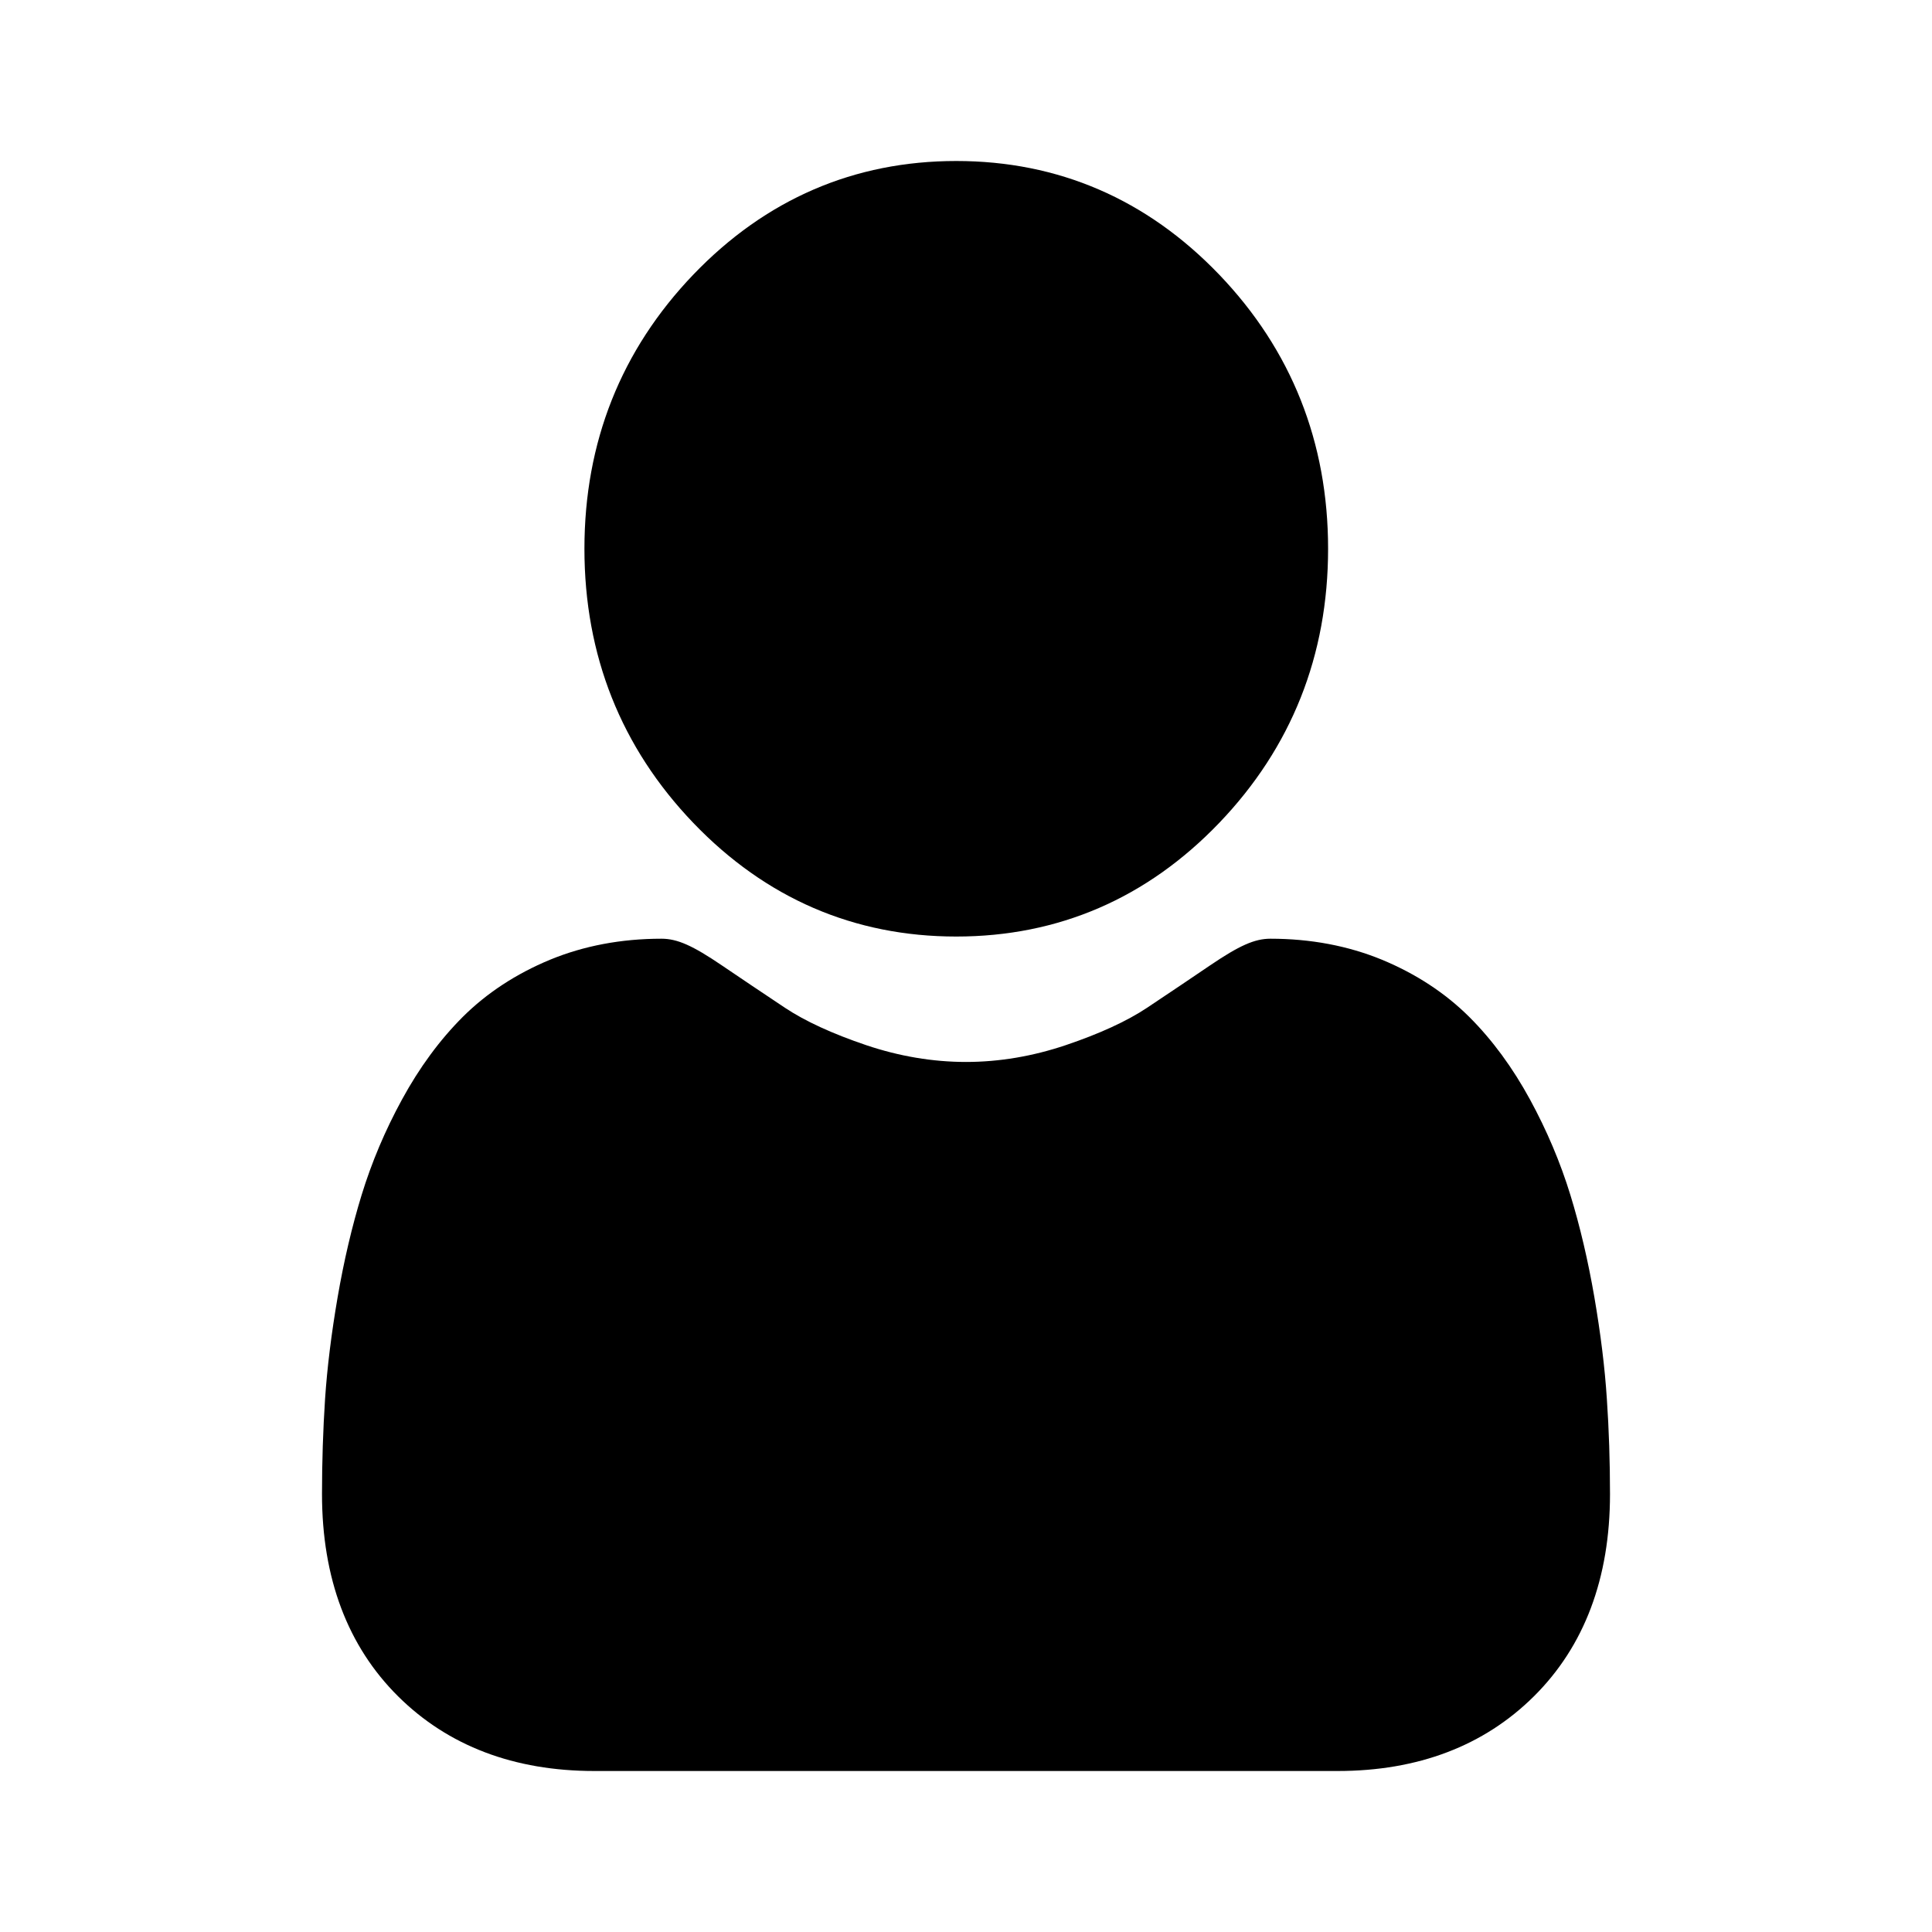
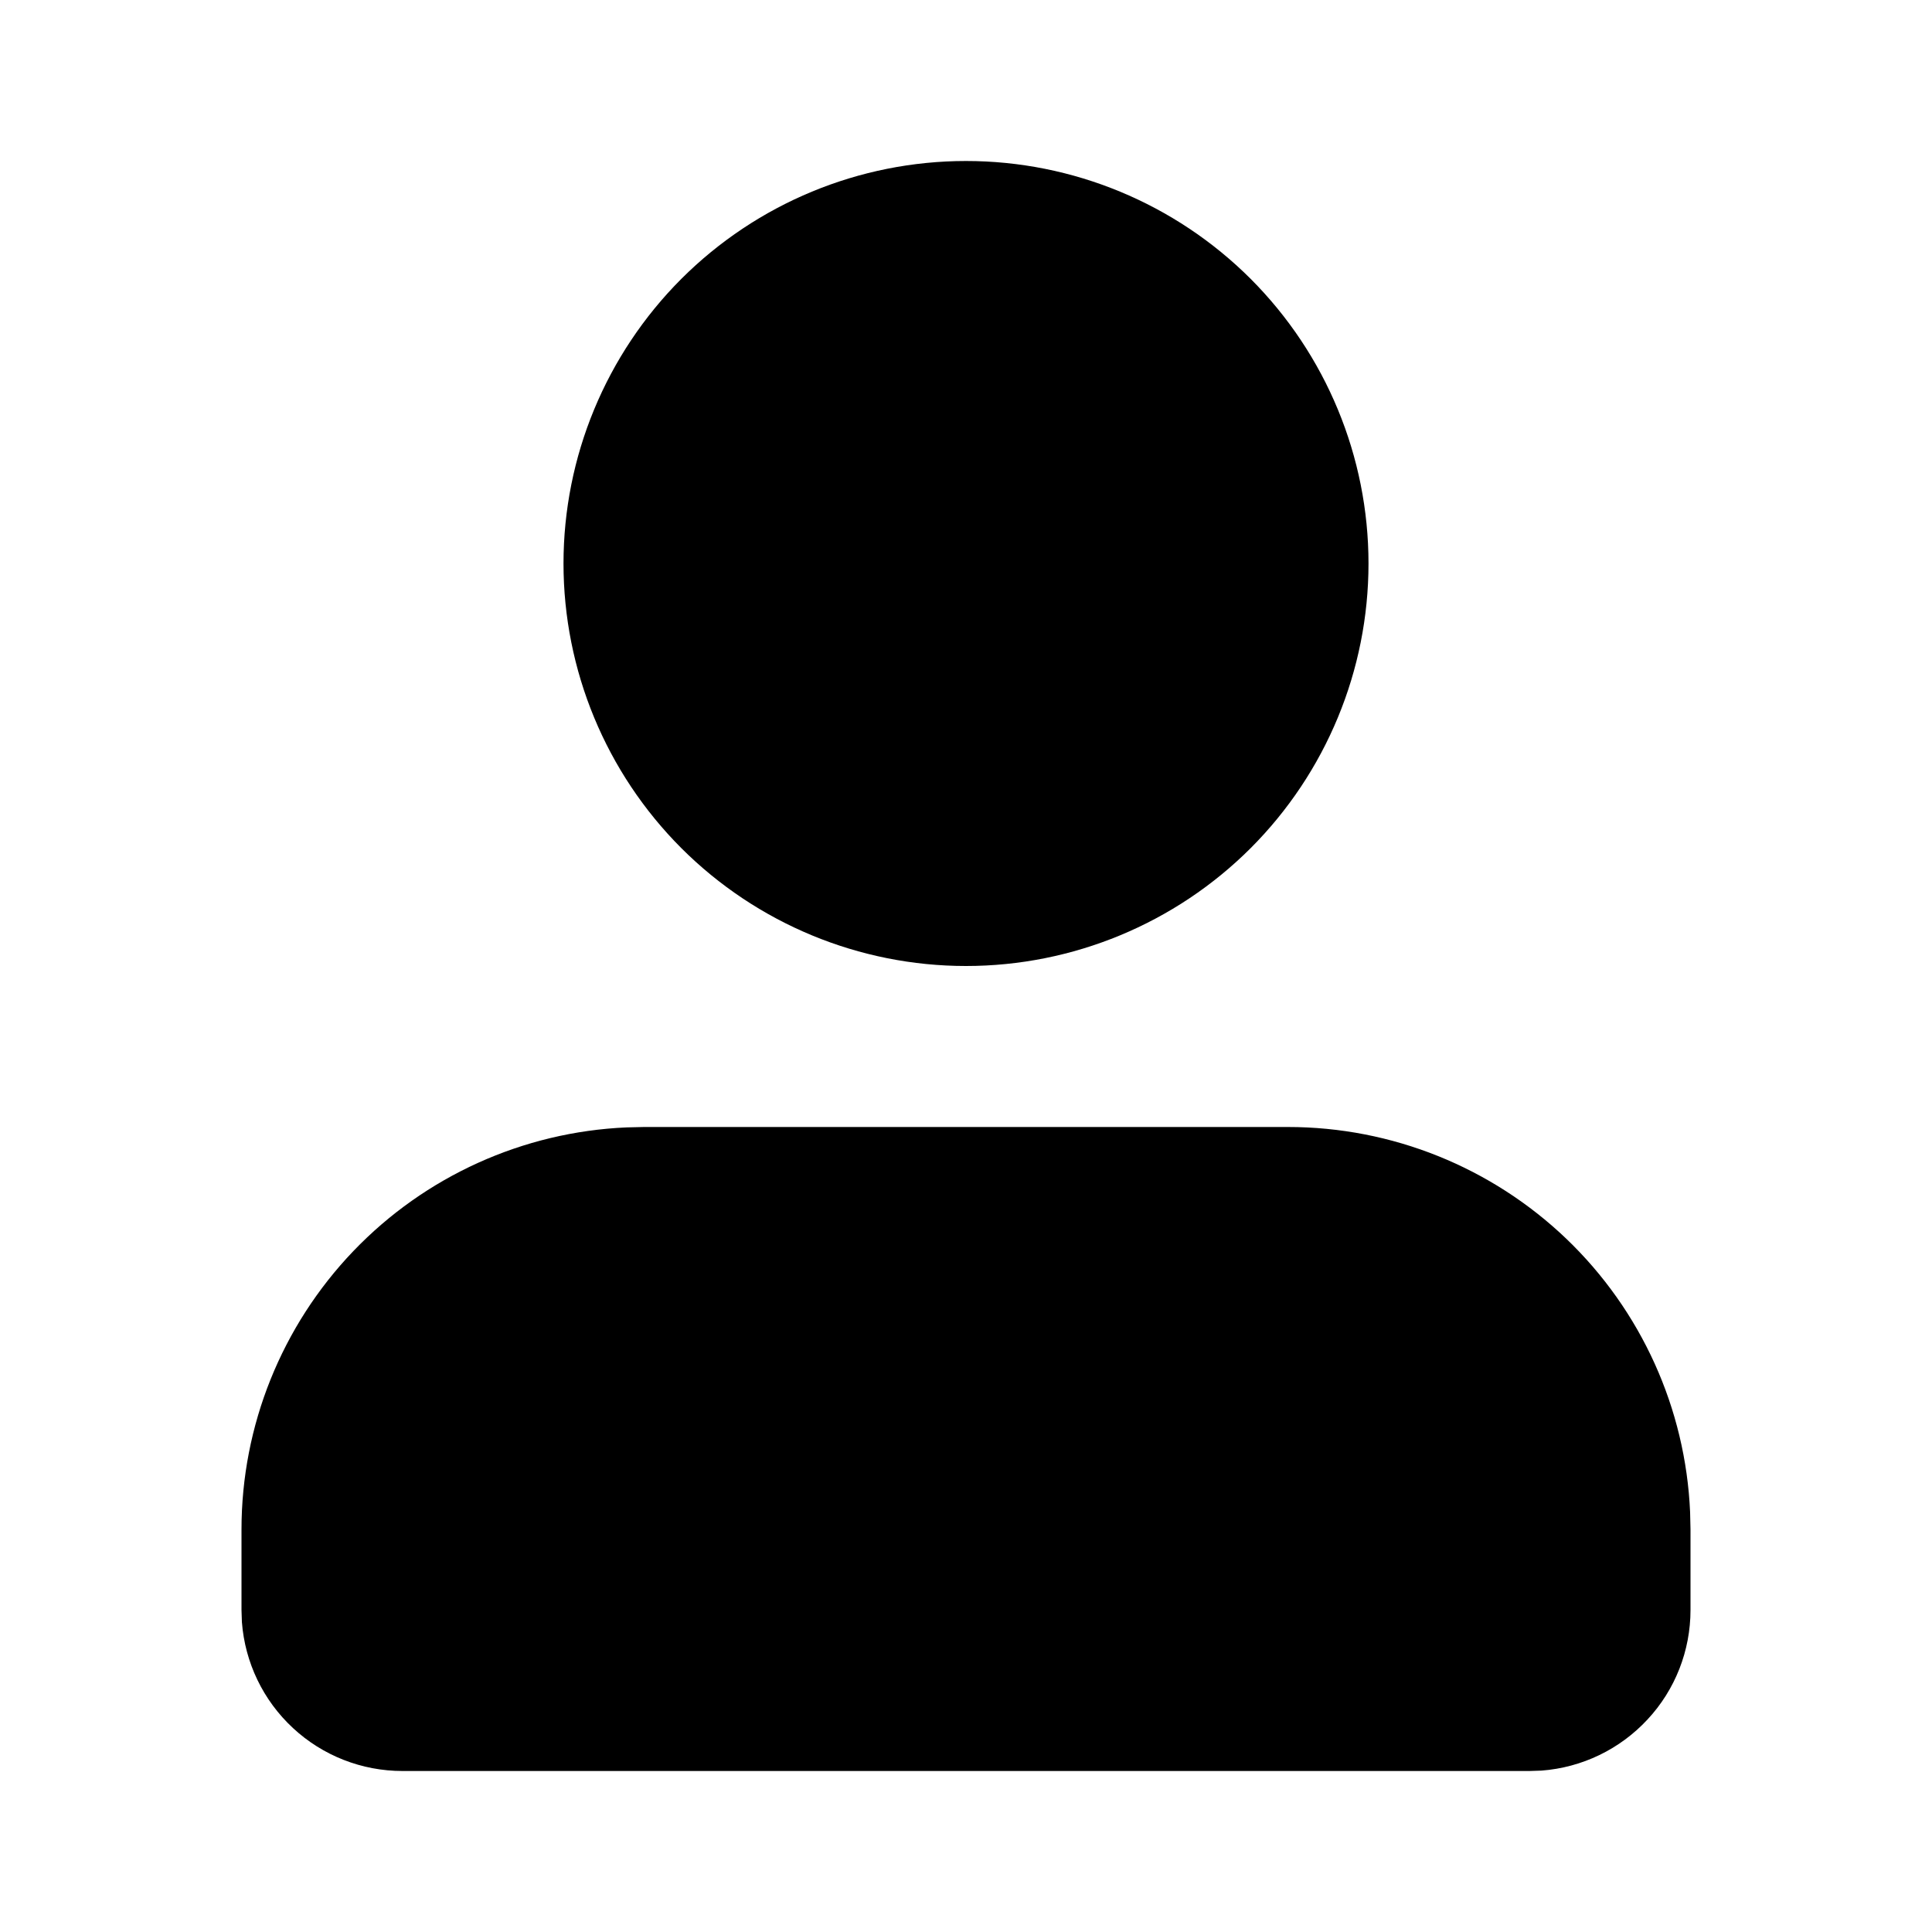
<svg xmlns="http://www.w3.org/2000/svg" width="24" height="24" viewBox="0 0 24 24">
-   <path d="M11.879 11.634C13.148 11.634 14.247 11.159 15.145 10.223C16.043 9.286 16.498 8.141 16.498 6.817C16.498 5.494 16.043 4.348 15.145 3.411C14.247 2.475 13.148 2 11.879 2C10.61 2 9.511 2.475 8.613 3.411C7.715 4.348 7.26 5.493 7.26 6.817C7.26 8.141 7.715 9.286 8.613 10.223C9.511 11.159 10.61 11.634 11.879 11.634Z" />
-   <path d="M19.961 17.379C19.936 16.989 19.883 16.564 19.806 16.115C19.728 15.663 19.628 15.235 19.508 14.845C19.384 14.441 19.215 14.042 19.007 13.66C18.791 13.263 18.537 12.917 18.252 12.633C17.954 12.336 17.589 12.097 17.167 11.922C16.746 11.749 16.28 11.661 15.782 11.661C15.586 11.661 15.397 11.745 15.031 11.993C14.806 12.146 14.543 12.323 14.249 12.519C13.998 12.686 13.658 12.842 13.237 12.984C12.827 13.122 12.411 13.192 12 13.192C11.589 13.192 11.172 13.122 10.762 12.984C10.342 12.842 10.002 12.686 9.751 12.519C9.46 12.325 9.196 12.148 8.968 11.993C8.603 11.745 8.413 11.661 8.217 11.661C7.719 11.661 7.253 11.749 6.833 11.922C6.411 12.097 6.046 12.336 5.748 12.633C5.463 12.918 5.209 13.263 4.993 13.66C4.784 14.042 4.616 14.441 4.492 14.845C4.372 15.236 4.272 15.663 4.194 16.115C4.117 16.564 4.064 16.989 4.038 17.379C4.013 17.762 4 18.159 4 18.56C4 19.604 4.318 20.45 4.946 21.073C5.566 21.688 6.386 22 7.383 22H16.617C17.614 22 18.434 21.688 19.054 21.073C19.682 20.45 20 19.605 20 18.56C20 18.157 19.987 17.76 19.961 17.379Z" />
+   <path d="M16 14C17.288 14 18.527 14.498 19.458 15.389C20.388 16.28 20.939 17.496 20.995 18.783L21 19V20C21 20.505 20.81 20.991 20.466 21.36C20.123 21.73 19.653 21.957 19.15 21.995L19 22H5C4.495 22 4.009 21.81 3.639 21.466C3.269 21.123 3.043 20.653 3.005 20.15L3 20V19C3 17.712 3.498 16.473 4.389 15.542C5.28 14.612 6.496 14.061 7.783 14.005L8 14H16ZM12 2C13.326 2 14.598 2.527 15.536 3.464C16.473 4.402 17 5.674 17 7C17 8.326 16.473 9.598 15.536 10.536C14.598 11.473 13.326 12 12 12C10.674 12 9.402 11.473 8.464 10.536C7.527 9.598 7 8.326 7 7C7 5.674 7.527 4.402 8.464 3.464C9.402 2.527 10.674 2 12 2Z" />
</svg>
